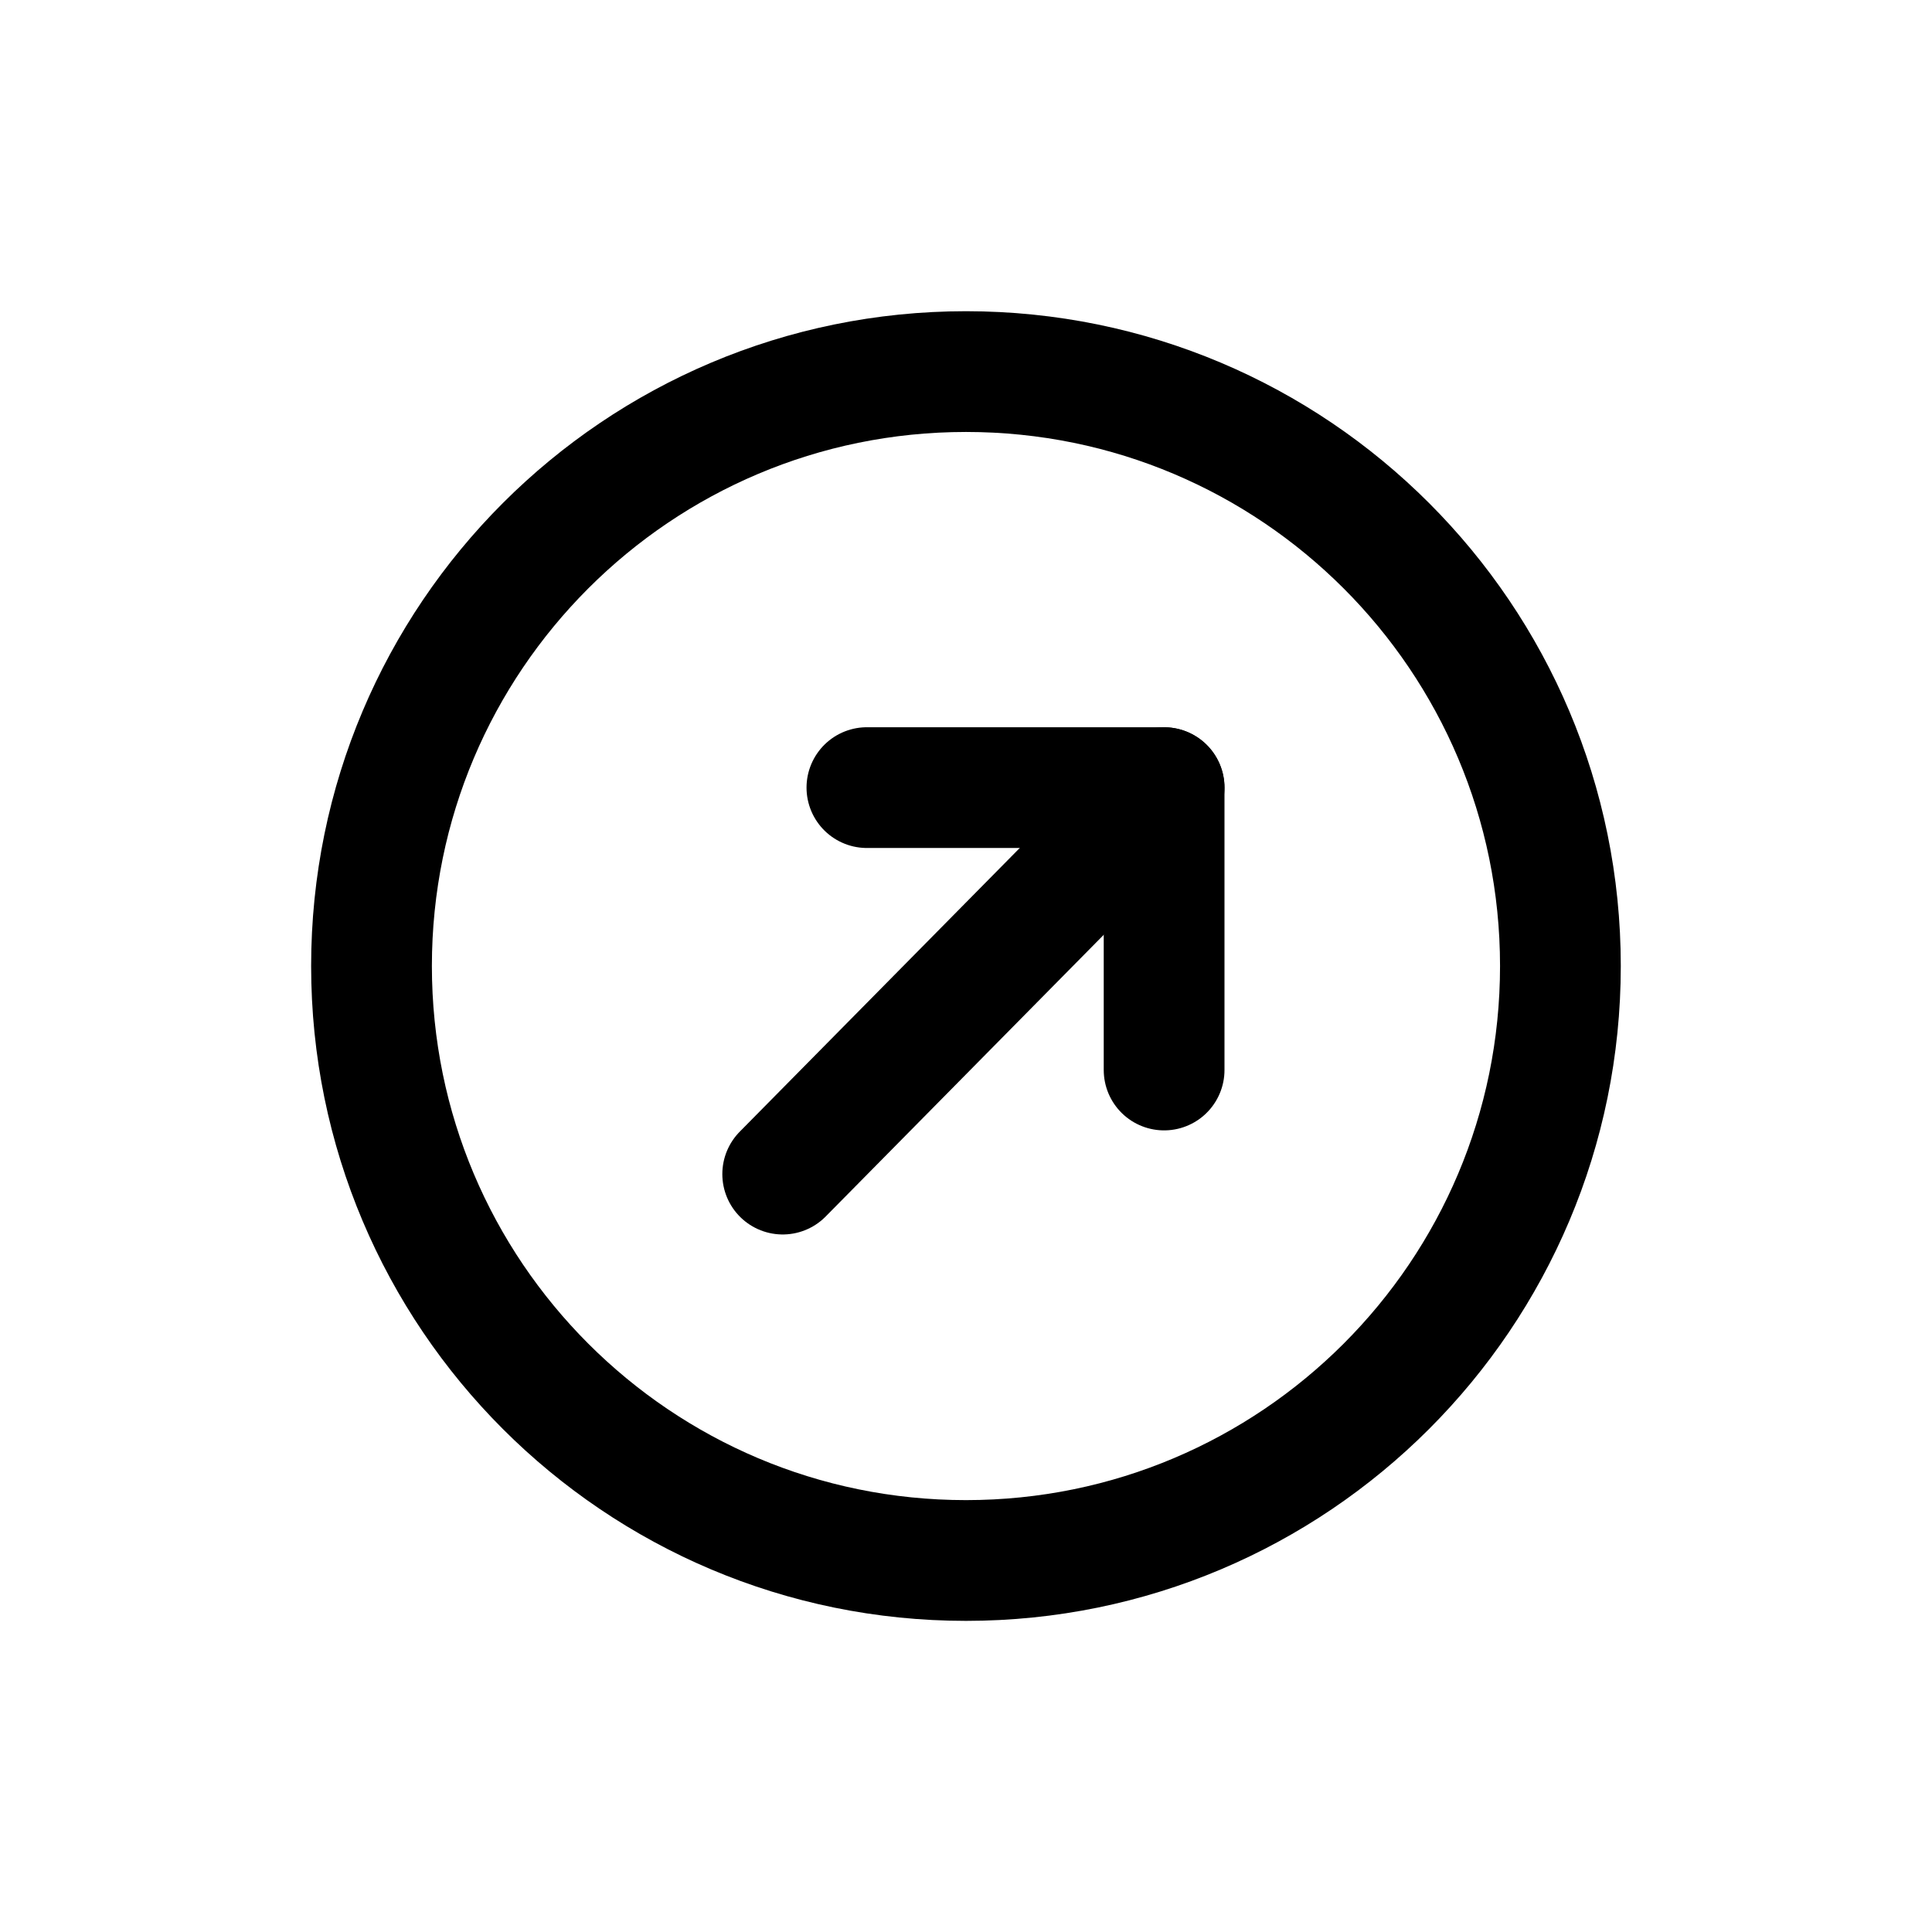
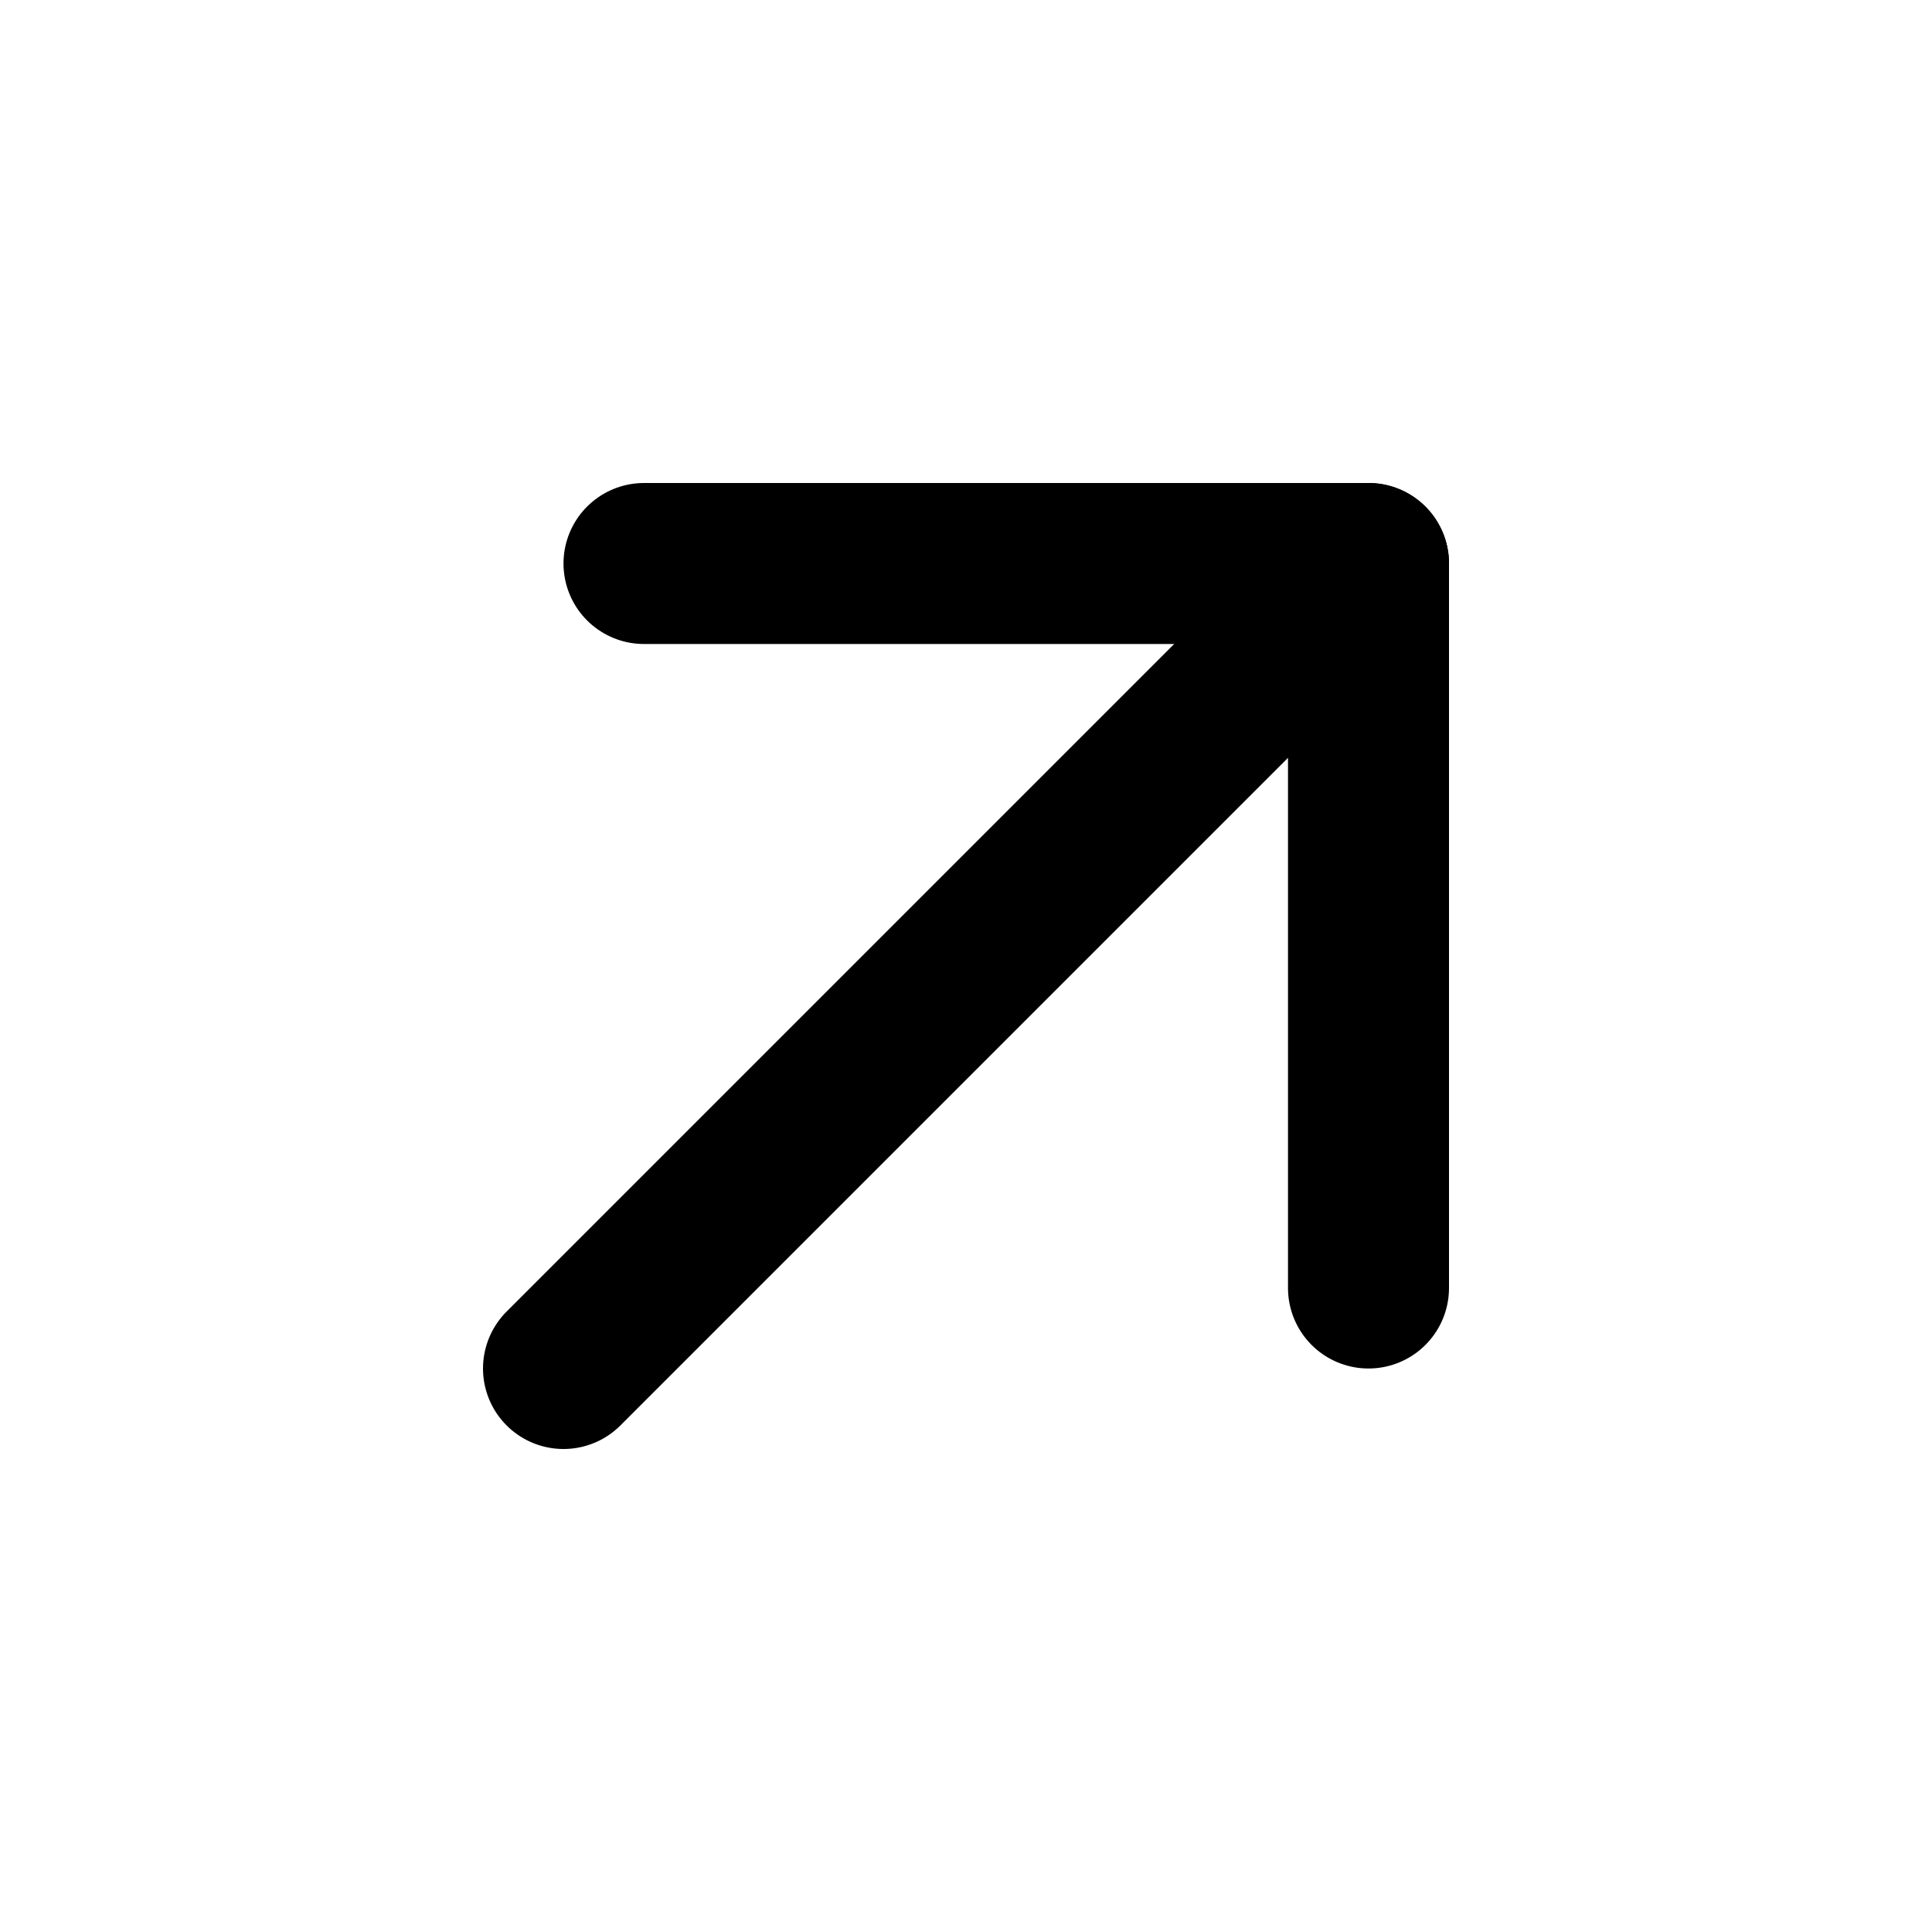
<svg xmlns="http://www.w3.org/2000/svg" width="24" height="24" viewBox="0 0 24 24" fill="none">
-   <path d="M12 4.616C7.921 4.616 4.615 7.922 4.615 12C4.615 16.079 7.921 19.385 12 19.385C16.078 19.385 19.384 16.079 19.384 12C19.384 7.922 16.078 4.616 12 4.616Z" stroke="currentColor" stroke-width="1.5" stroke-miterlimit="10" />
-   <path d="M14.461 9.785L9.723 14.585" stroke="currentColor" stroke-width="1.5" stroke-miterlimit="10" stroke-linecap="round" stroke-linejoin="round" />
-   <path d="M14.461 13.292L14.461 9.784L10.769 9.784" stroke="currentColor" stroke-width="1.5" stroke-miterlimit="10" stroke-linecap="round" stroke-linejoin="round" />
+   <path d="M17 7L7 17" stroke="currentColor" stroke-width="2" stroke-miterlimit="10" stroke-linecap="round" stroke-linejoin="round" />
+   <path d="M17 16L17 7L8 7" stroke="currentColor" stroke-width="2" stroke-miterlimit="10" stroke-linecap="round" stroke-linejoin="round" />
</svg>
